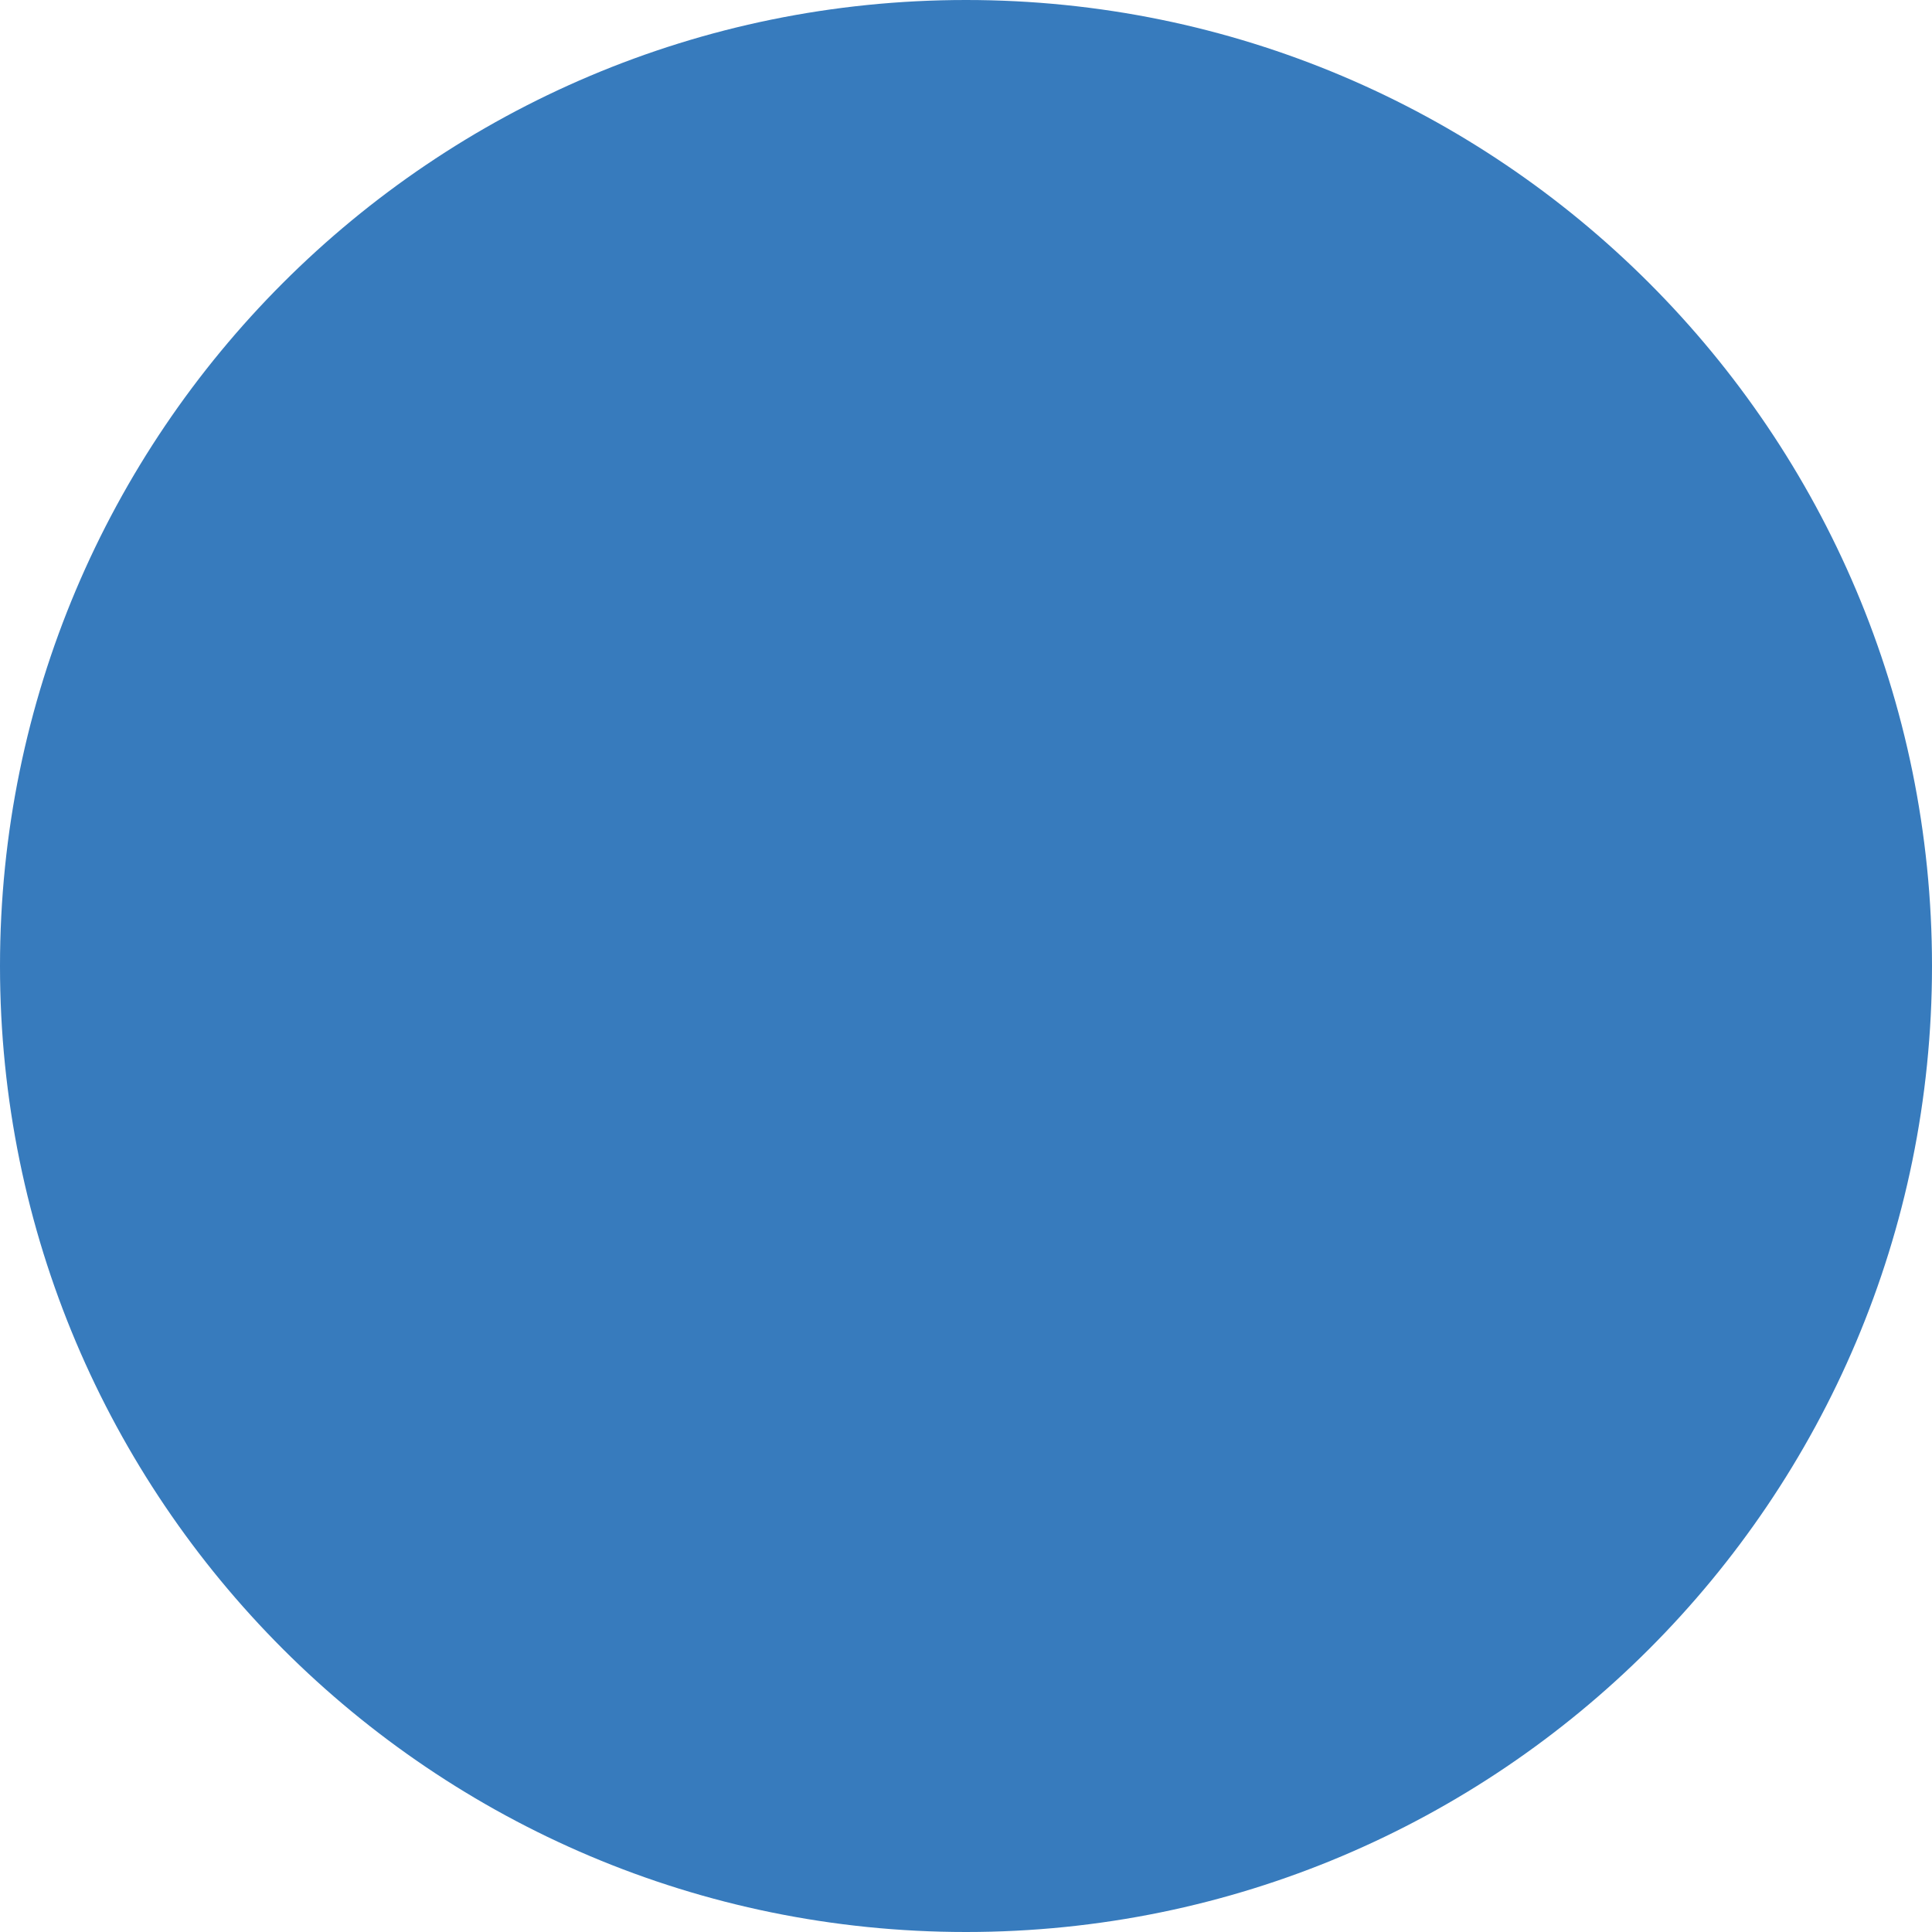
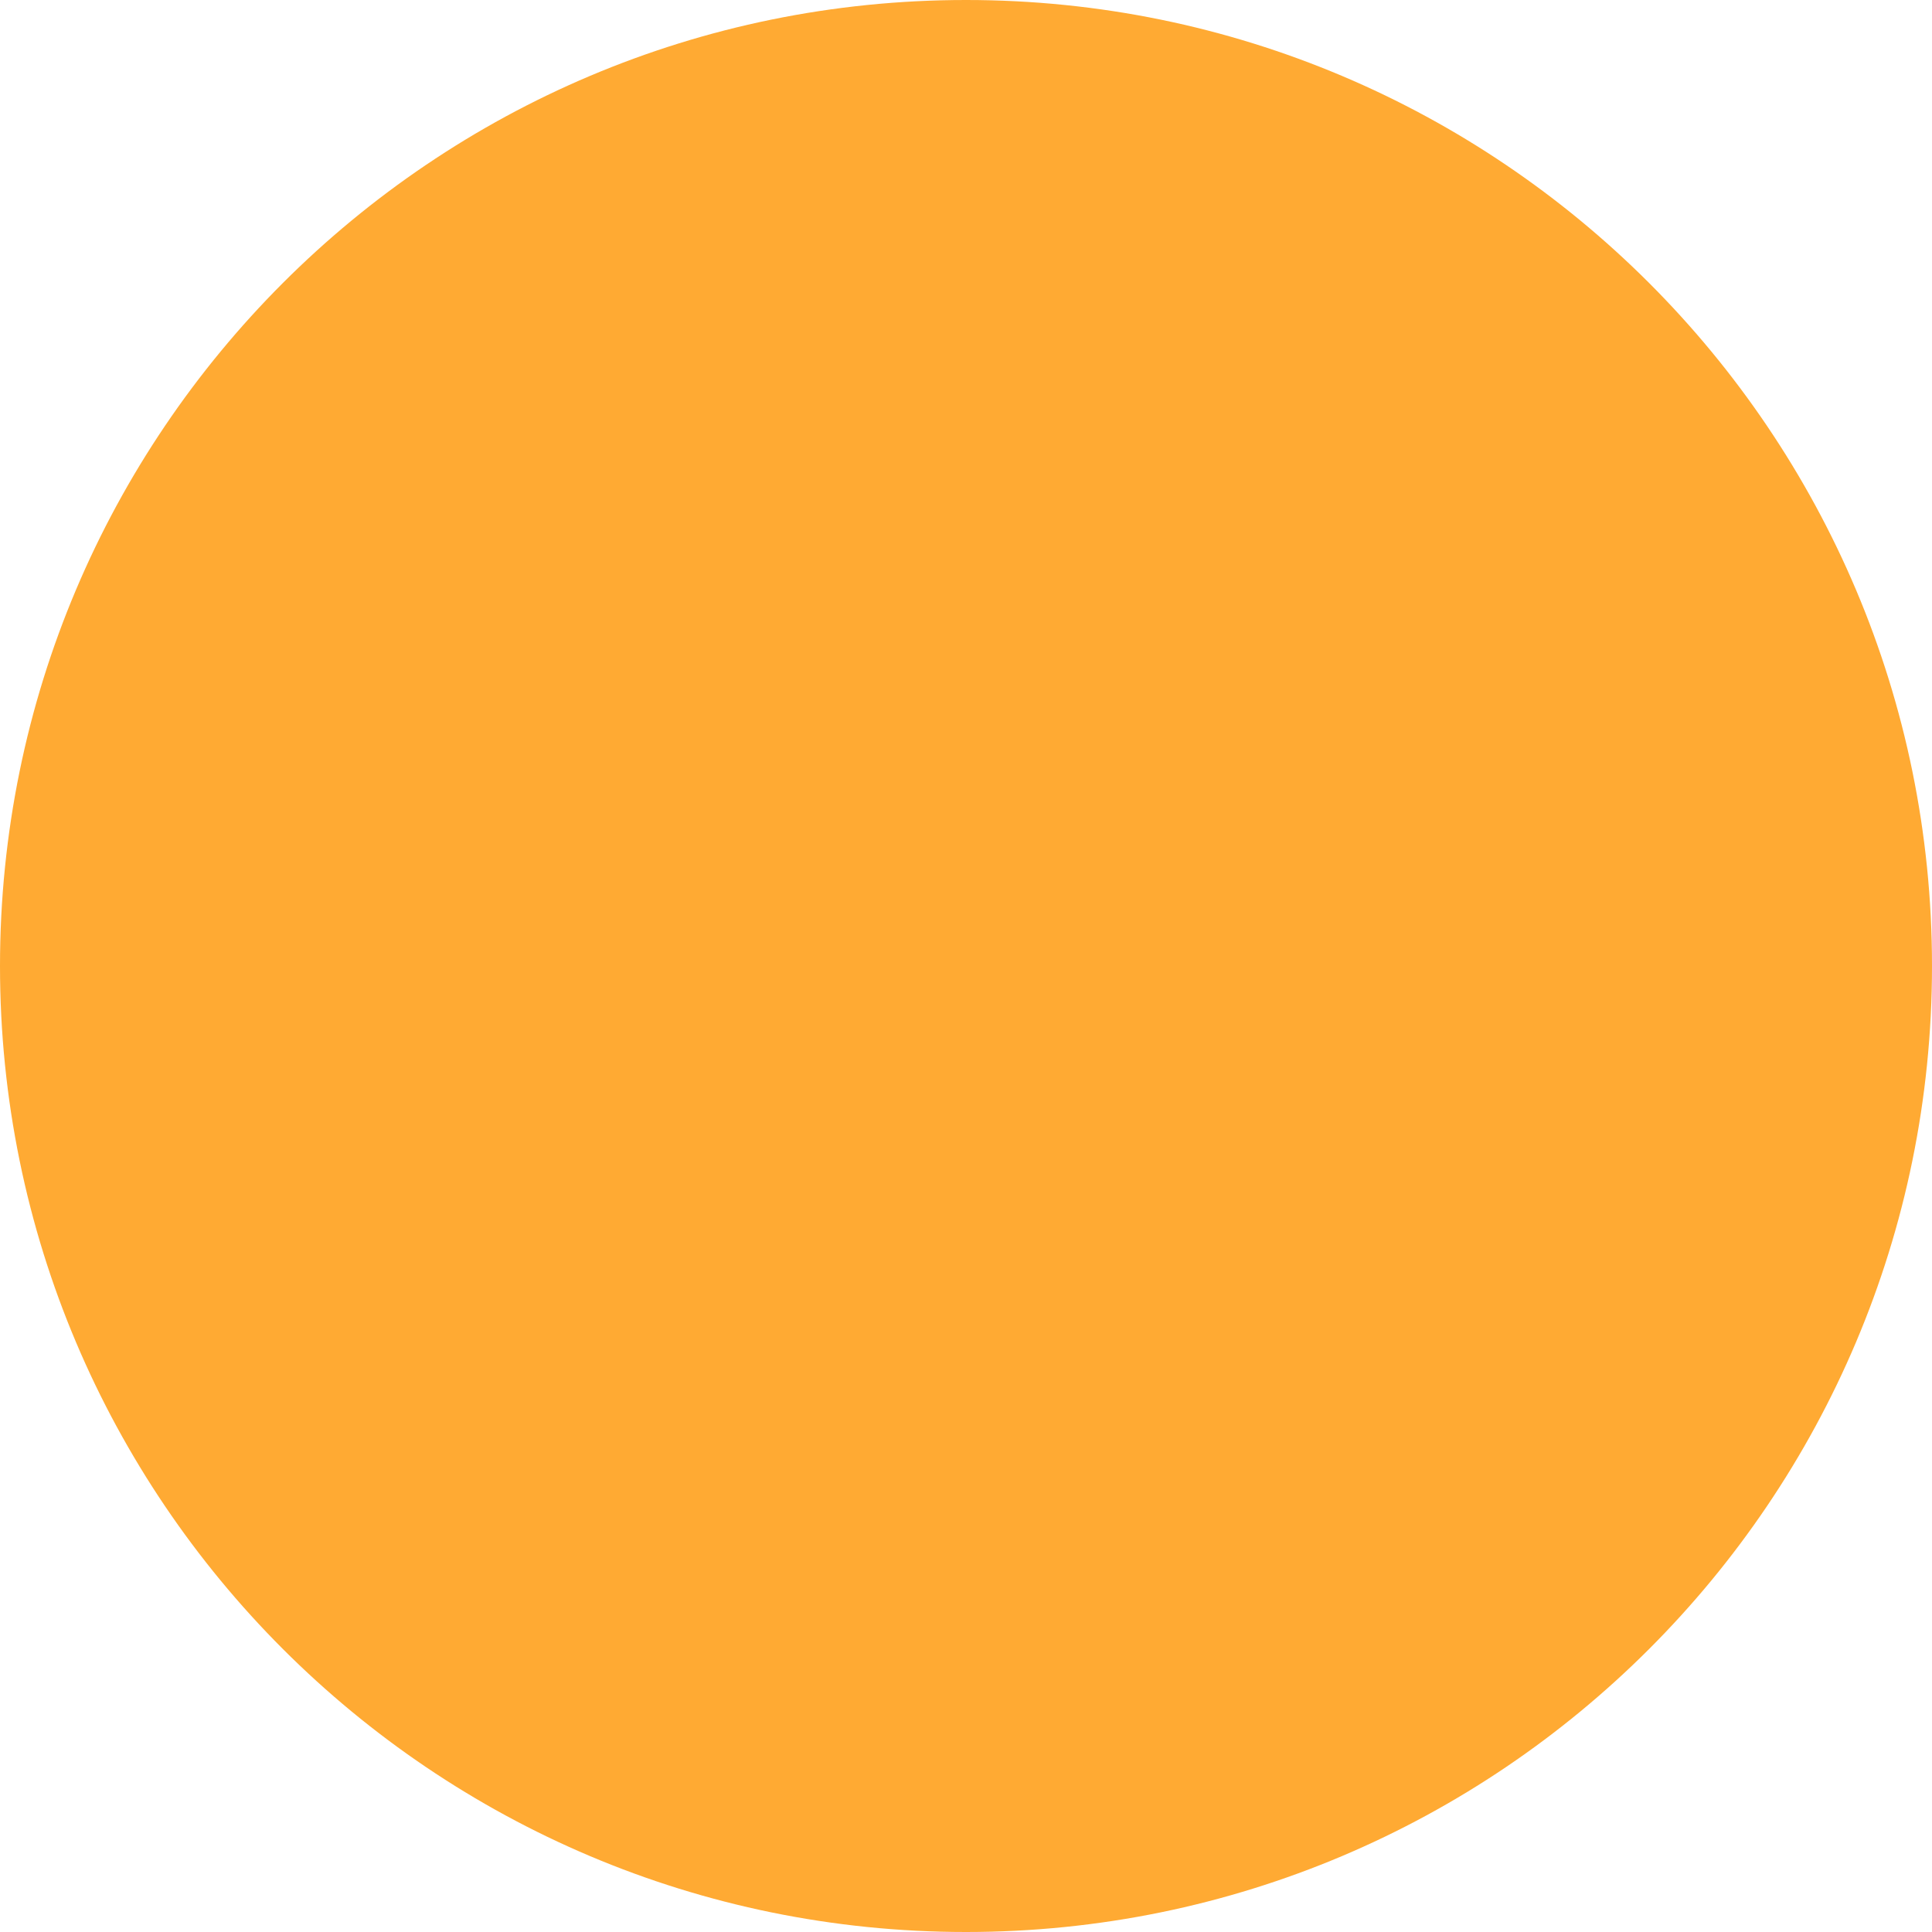
- <svg xmlns="http://www.w3.org/2000/svg" preserveAspectRatio="none" width="100%" height="100%" overflow="visible" style="display: block;" viewBox="0 0 60 60" fill="none">
-   <circle id="Ellipse 19" cx="30" cy="30" r="30" fill="#065AAD" fill-opacity="0.8" />
+ <svg xmlns="http://www.w3.org/2000/svg" width="60" height="60" viewBox="0 0 60 60" fill="none">
+   <circle cx="30" cy="30" r="30" transform="rotate(-180 30 30)" fill="#FF9500" fill-opacity="0.8" />
</svg>
